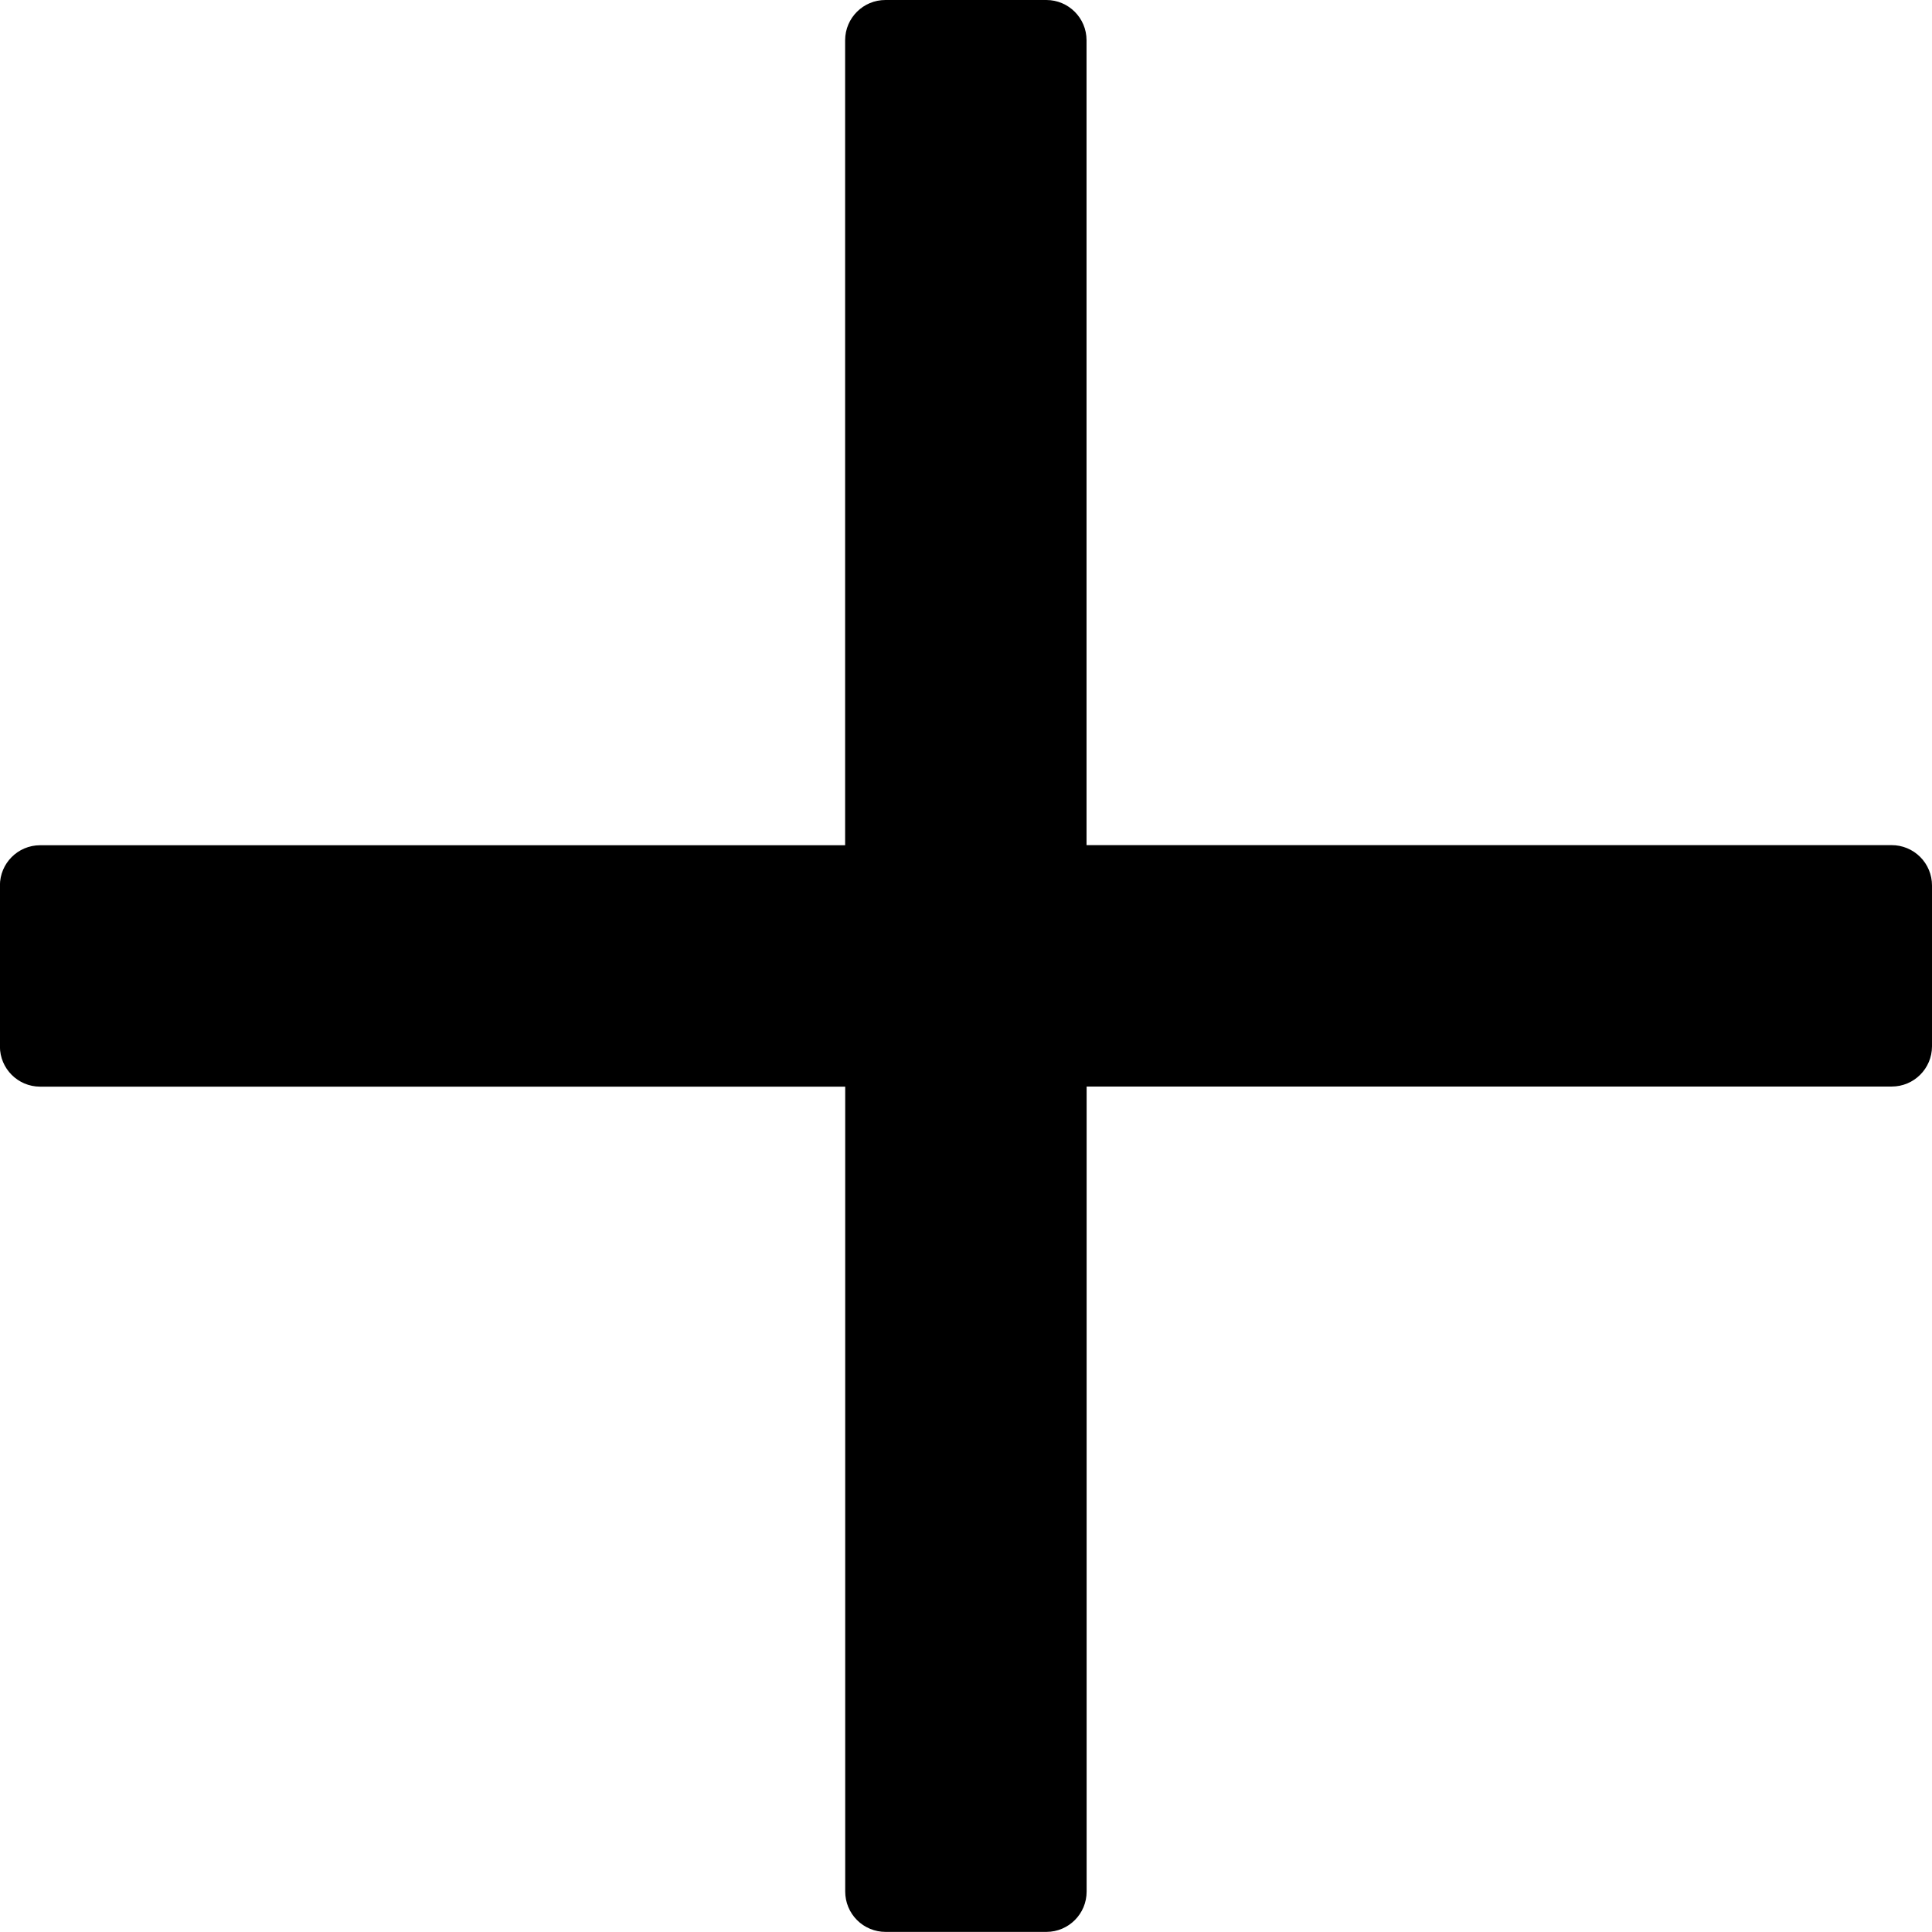
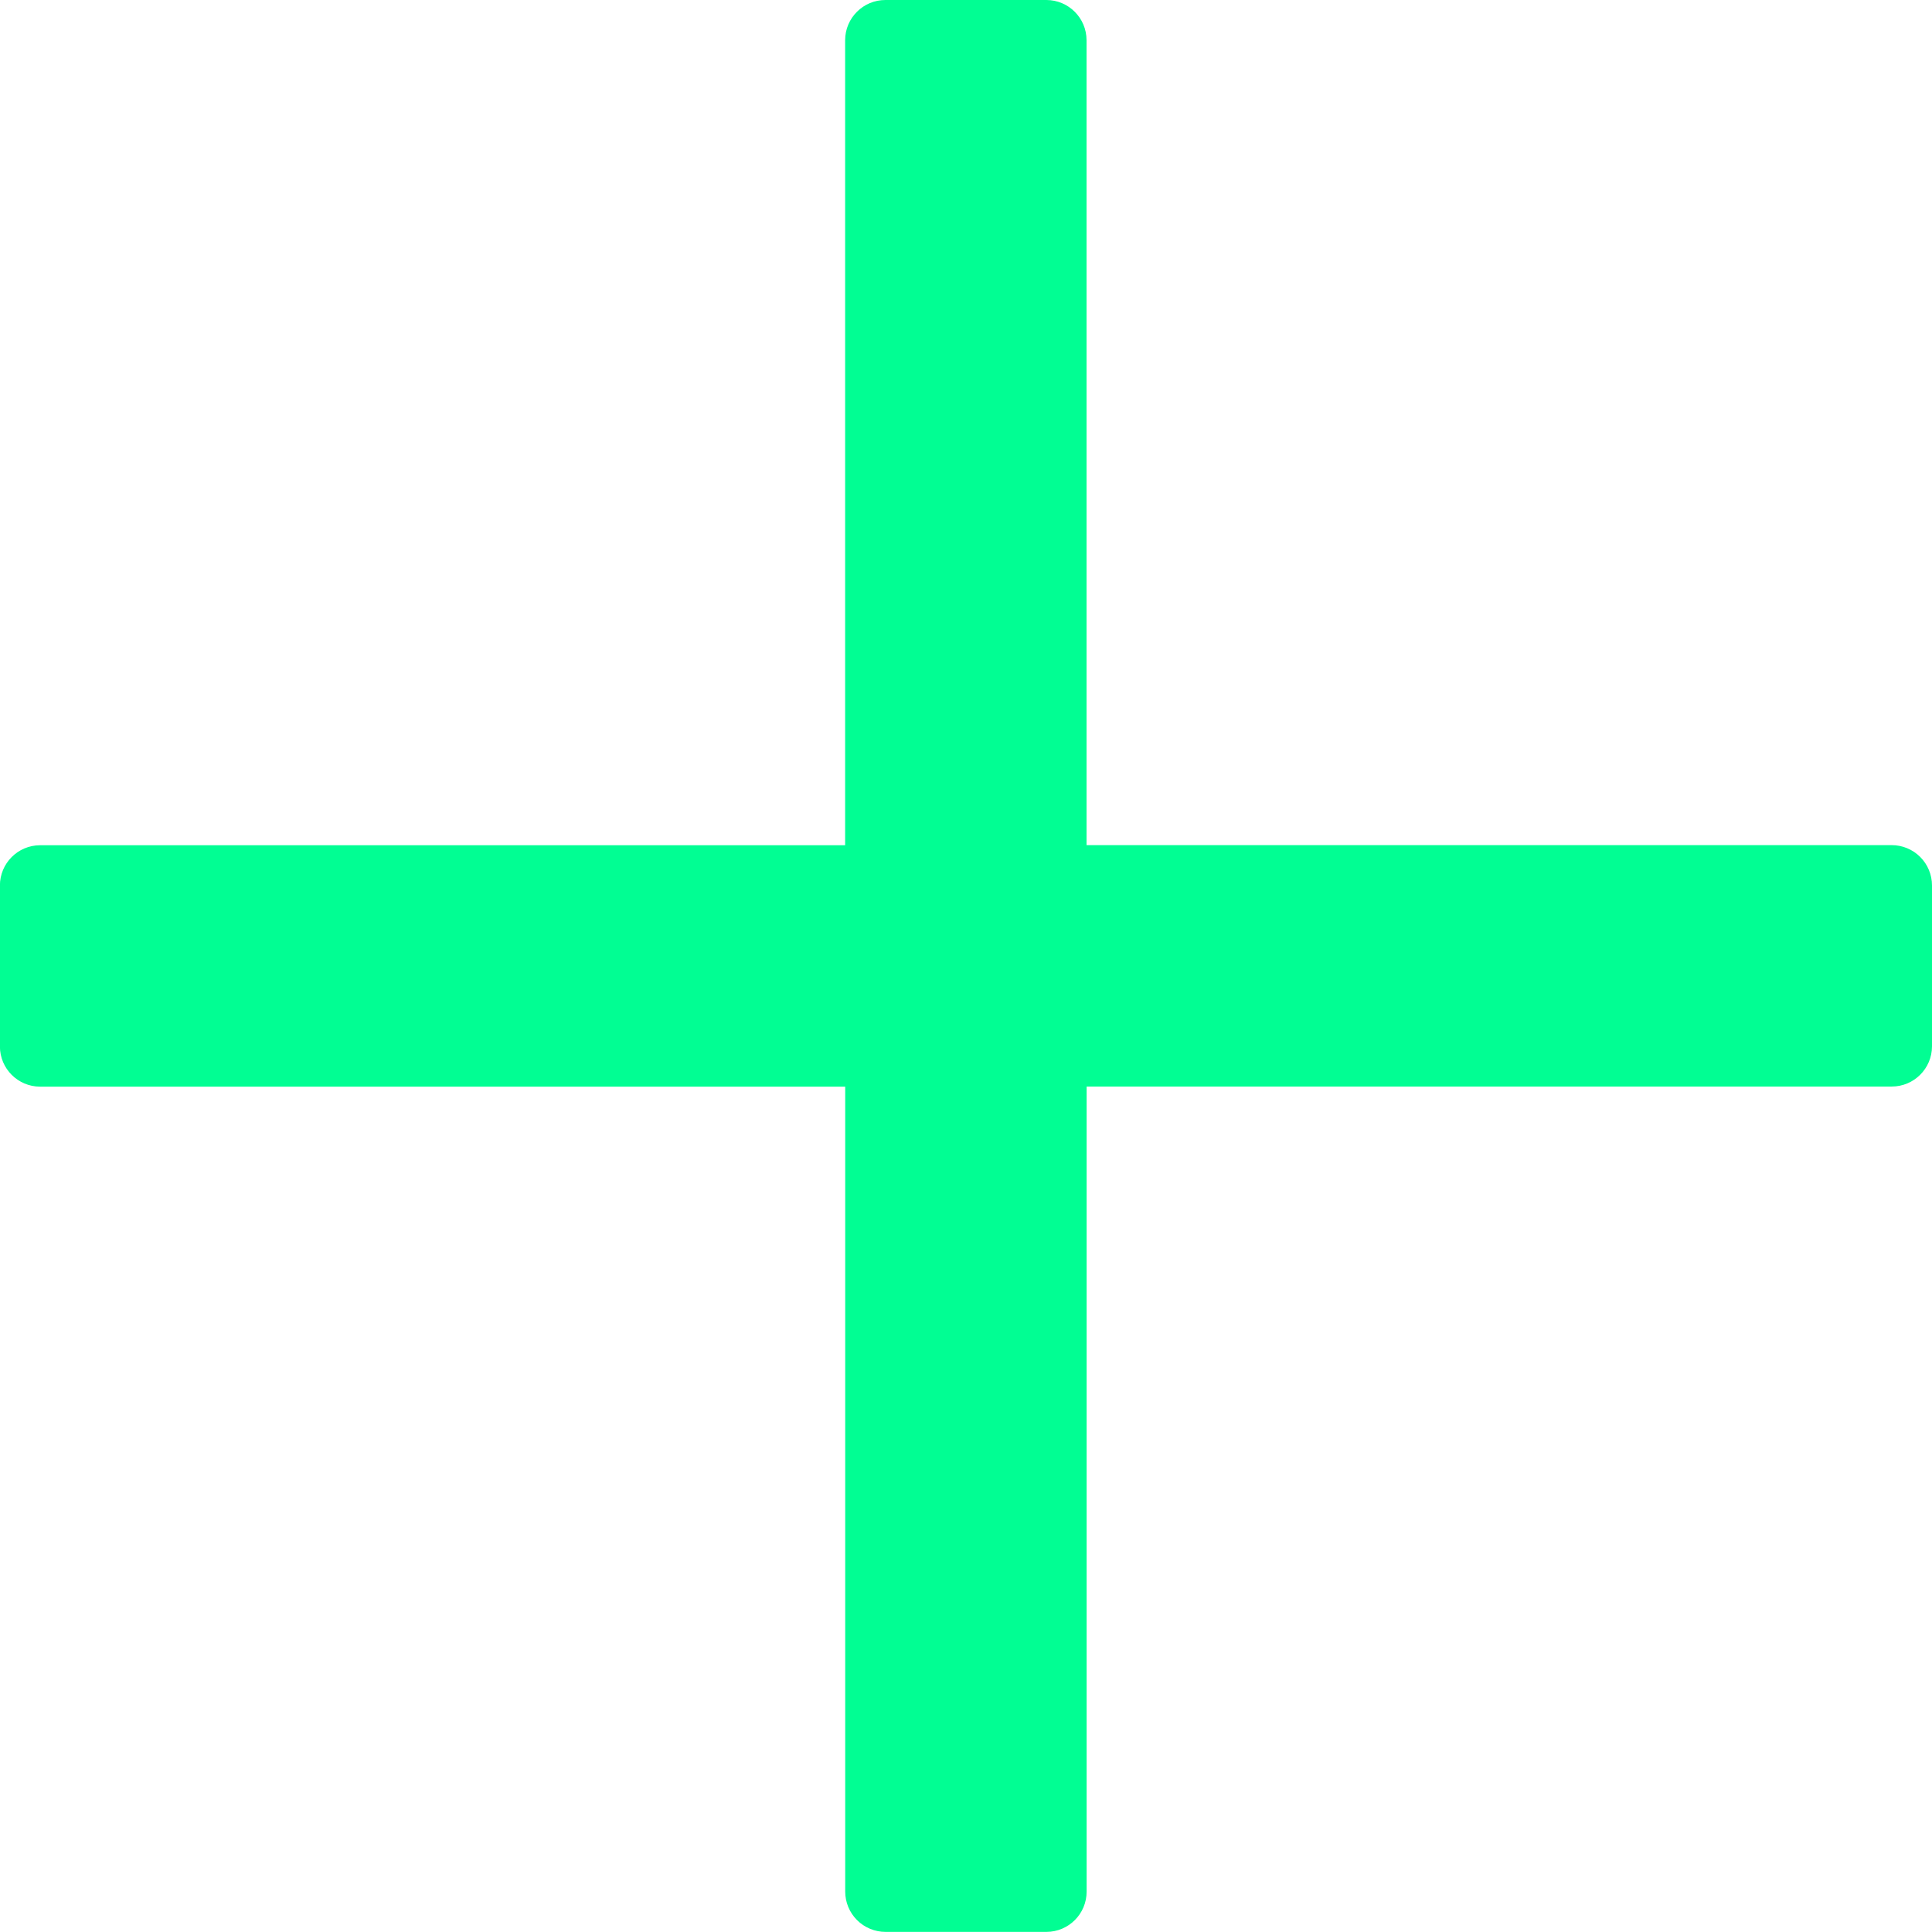
<svg xmlns="http://www.w3.org/2000/svg" id="Group_847" data-name="Group 847" width="70.842" height="70.842" viewBox="0 0 70.842 70.842">
-   <path id="Path_2814" data-name="Path 2814" d="M349.473,185.388v5.9a1.476,1.476,0,0,1-1.48,1.472H318.475v29.517a1.476,1.476,0,0,1-1.472,1.48h-5.9a1.478,1.478,0,0,1-1.48-1.48V192.764H280.1a1.475,1.475,0,0,1-1.472-1.472v-5.9a1.476,1.476,0,0,1,1.472-1.48H309.62V154.391a1.477,1.477,0,0,1,1.48-1.472H317a1.475,1.475,0,0,1,1.472,1.472v29.517h29.518A1.478,1.478,0,0,1,349.473,185.388Z" transform="translate(-278.631 -152.919)" />
+   <path fill="#01FE93" id="Path_2814" data-name="Path 2814" d="M349.473,185.388v5.9a1.476,1.476,0,0,1-1.48,1.472H318.475v29.517a1.476,1.476,0,0,1-1.472,1.48h-5.9a1.478,1.478,0,0,1-1.48-1.48V192.764H280.1a1.475,1.475,0,0,1-1.472-1.472v-5.9a1.476,1.476,0,0,1,1.472-1.48H309.62V154.391a1.477,1.477,0,0,1,1.48-1.472H317a1.475,1.475,0,0,1,1.472,1.472v29.517h29.518A1.478,1.478,0,0,1,349.473,185.388Z" transform="translate(-278.631 -152.919)" />
</svg>
